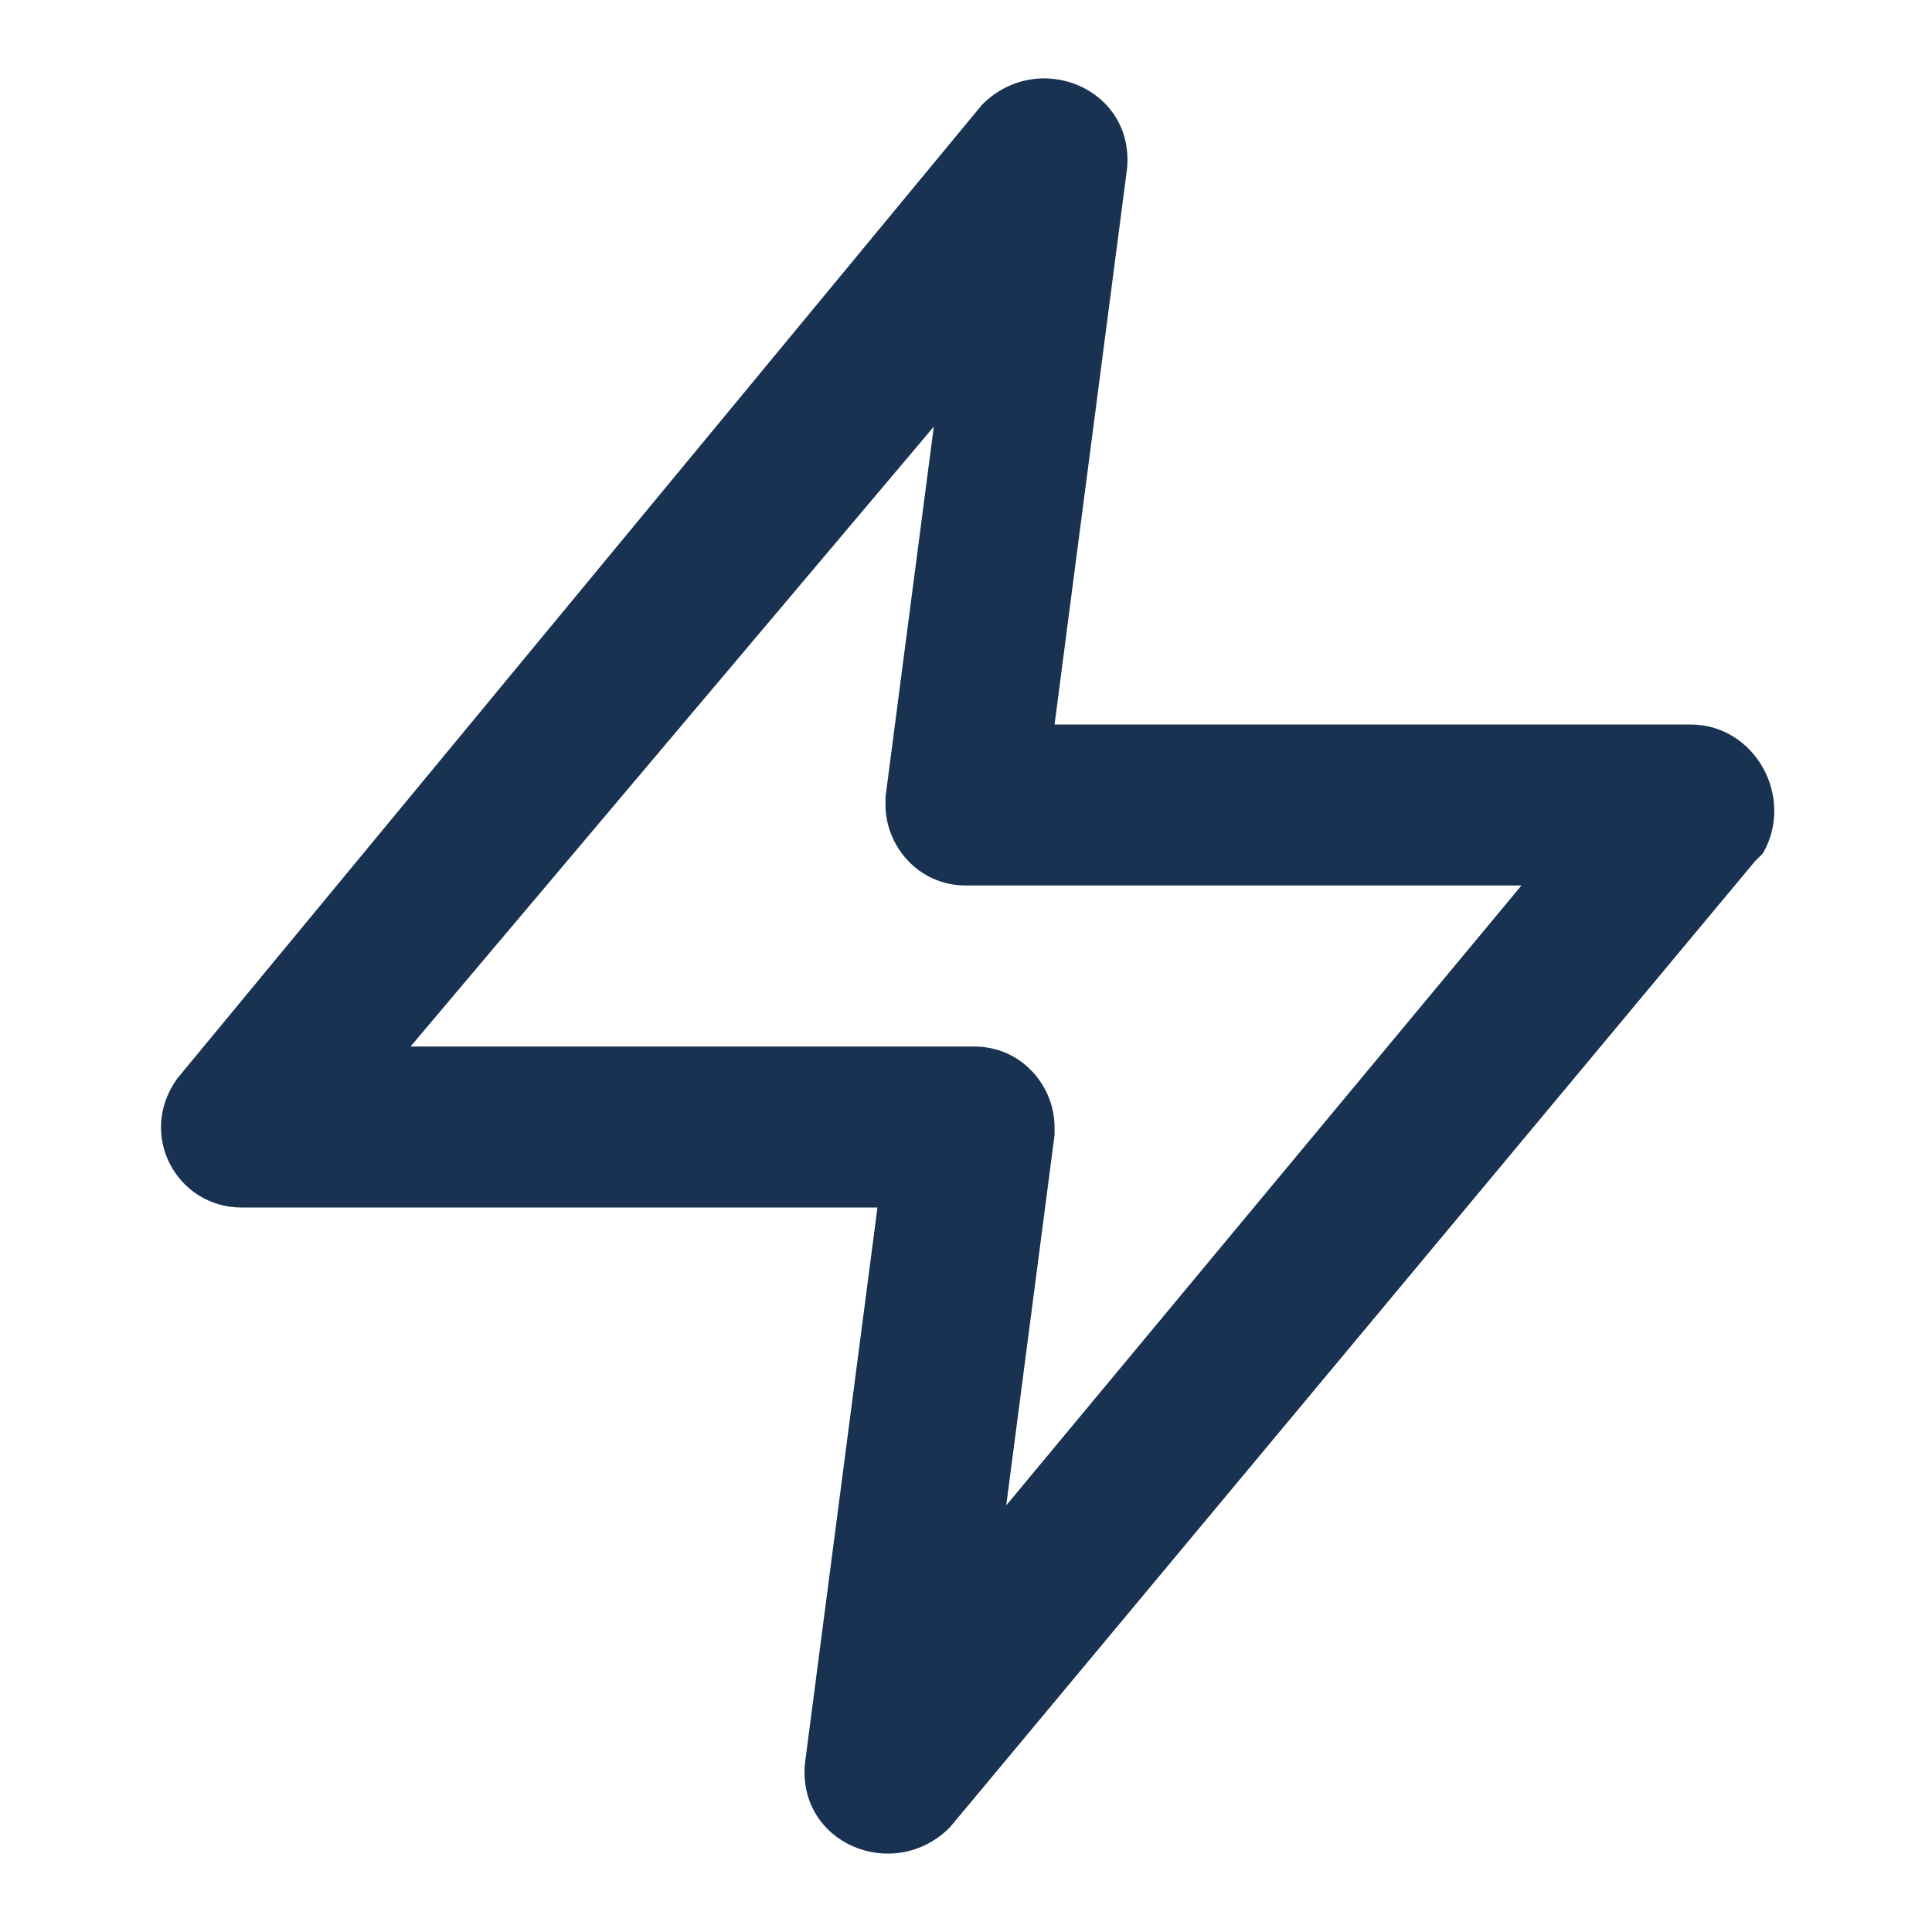
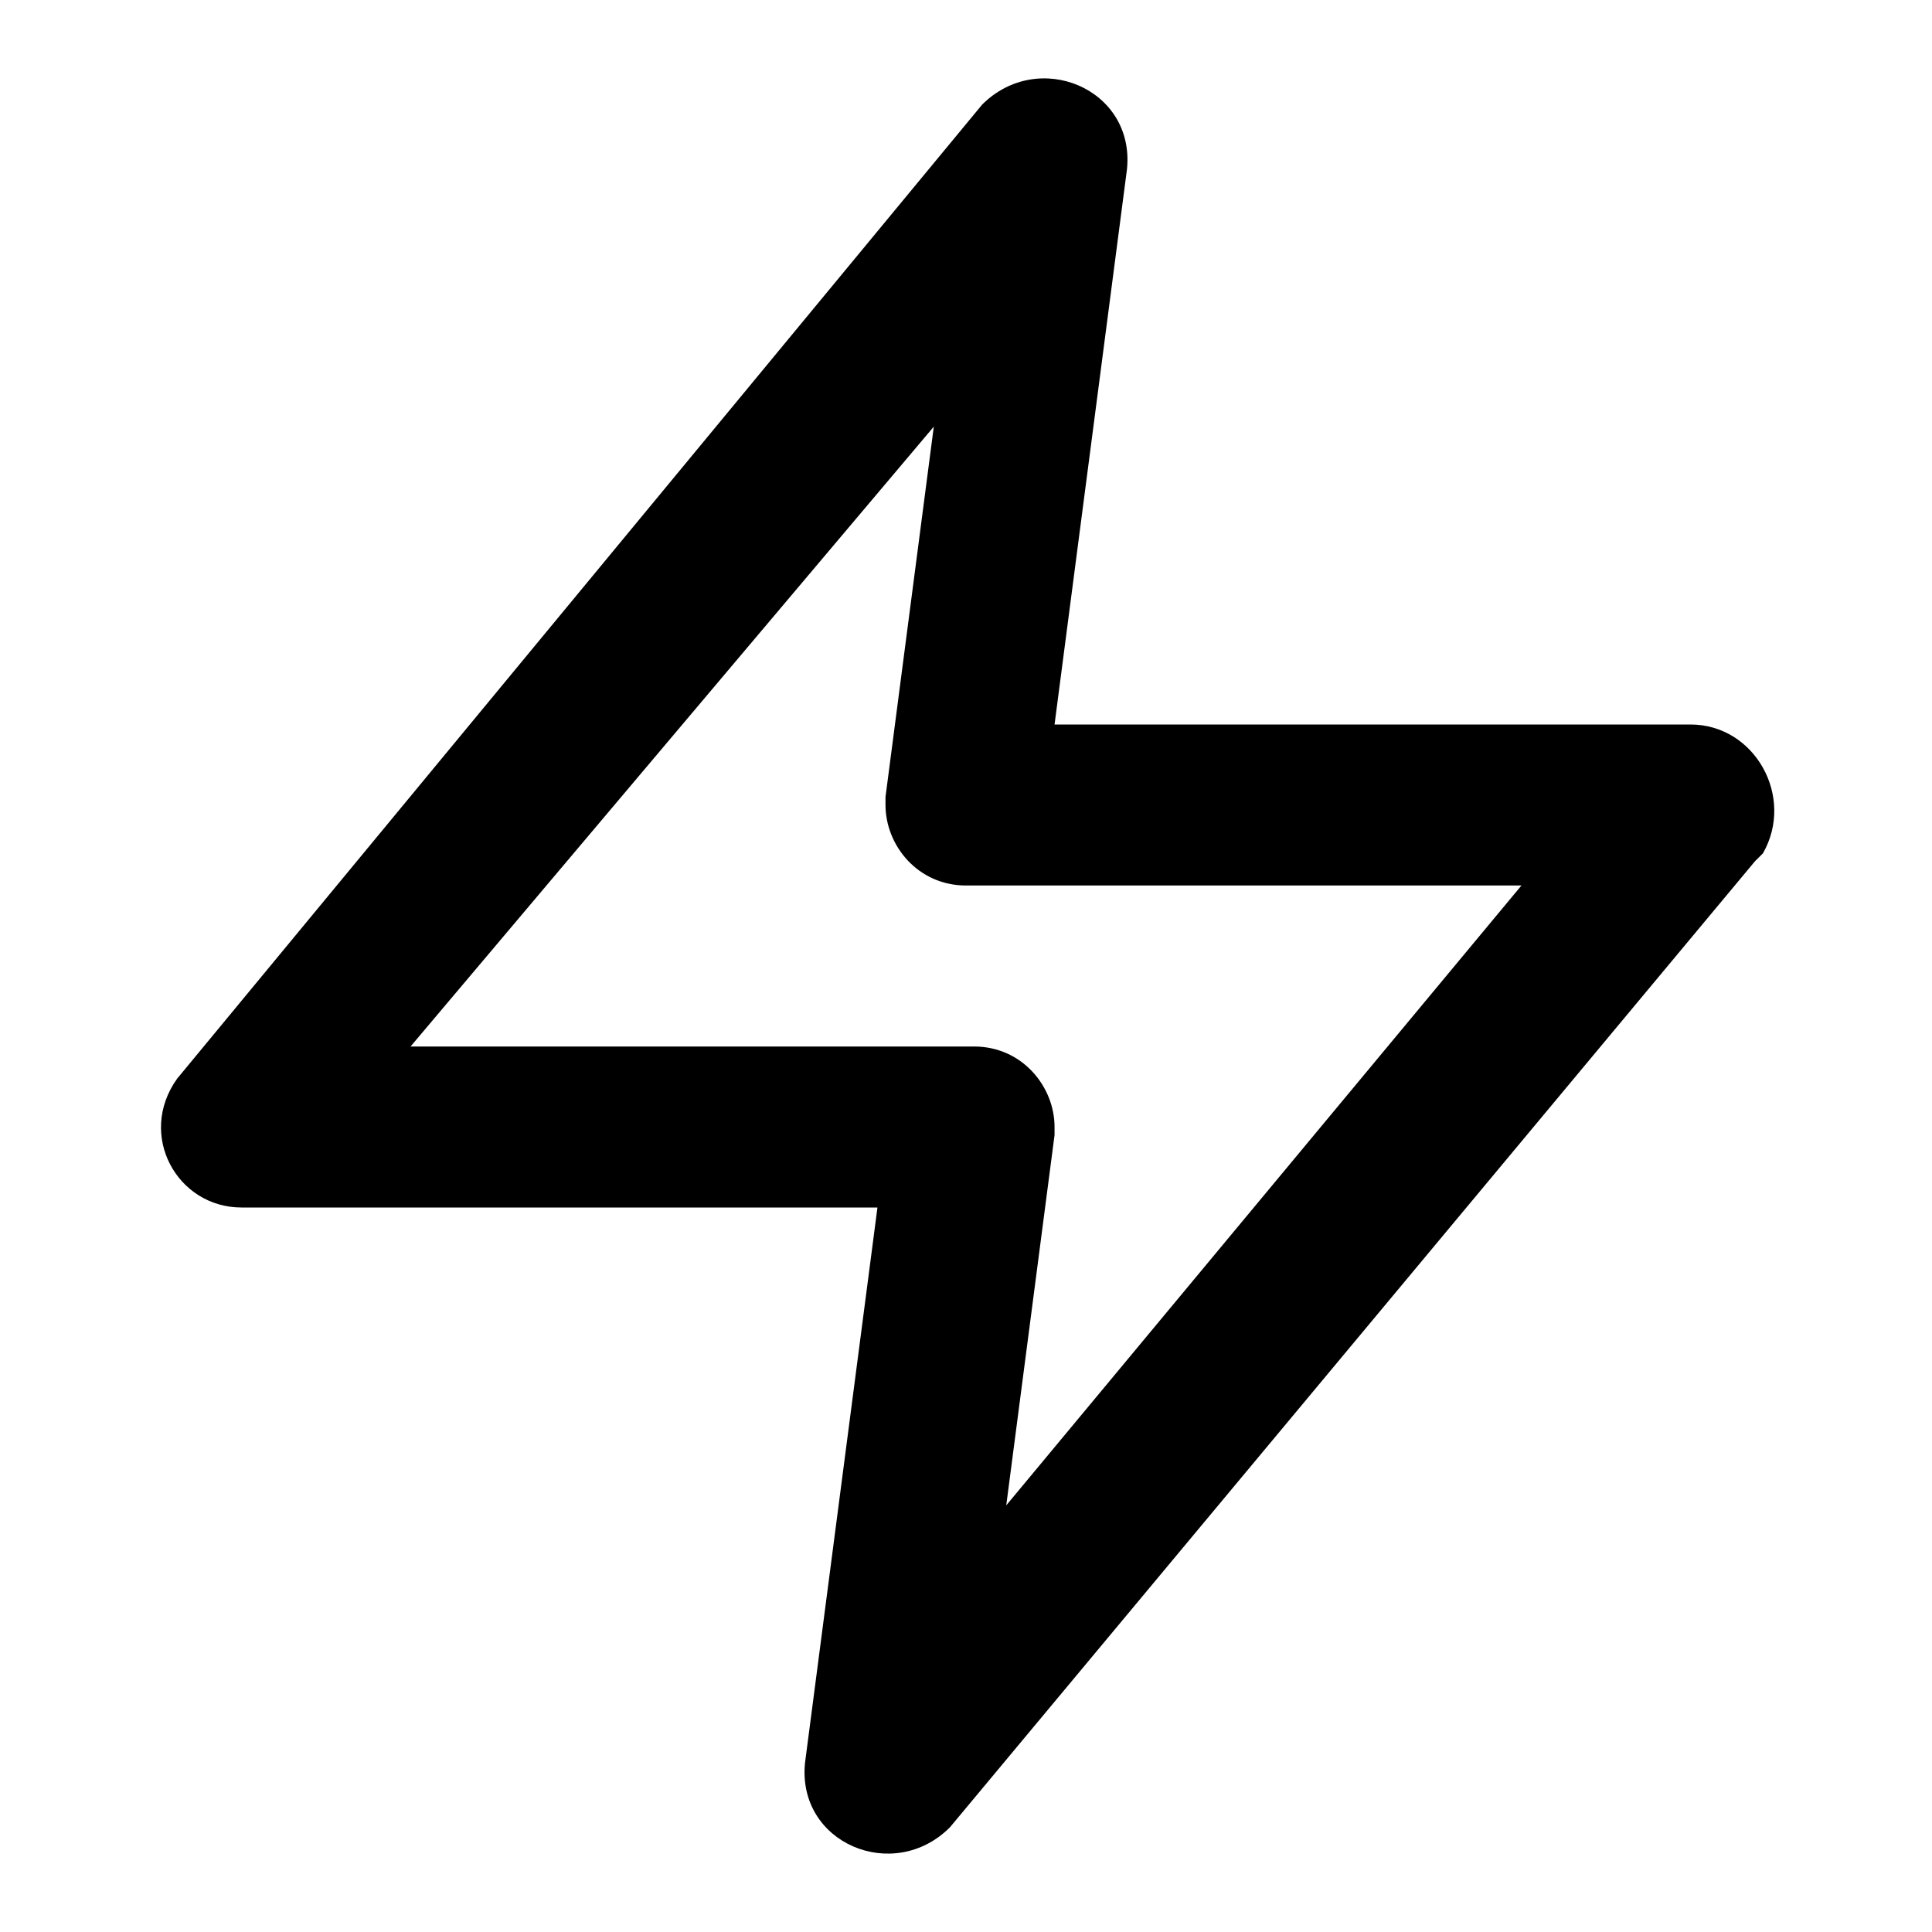
- <svg xmlns="http://www.w3.org/2000/svg" xmlns:xlink="http://www.w3.org/1999/xlink" version="1.1" id="Ebene_1" x="0px" y="0px" viewBox="0 0 24 24" style="enable-background:new 0 0 24 24;" xml:space="preserve">
-   <g>
-     <g>
-       <defs>
-         <path id="SVGID_1_" d="M2.2,13.4L2.2,13.4C1.7,14.1,2.2,15,3,15h7.9L10,21.9c-0.1,1,1.1,1.5,1.8,0.8l10-12l0.1-0.1     C22.3,9.9,21.8,9,21,9h-7.9L14,2.1c0.1-1-1.1-1.5-1.8-0.8L2.2,13.4L2.2,13.4z M11.6,5.3L11,9.9l0,0.1c0,0.5,0.4,1,1,1h6.9     l-6.4,7.7l0.6-4.6l0-0.1c0-0.5-0.4-1-1-1H5.1L11.6,5.3L11.6,5.3z" />
-       </defs>
-       <use xlink:href="#SVGID_1_" style="overflow:visible;fill-rule:evenodd;clip-rule:evenodd;fill:#193251;" />
-       <clipPath id="SVGID_2_">
-         <use xlink:href="#SVGID_1_" style="overflow:visible;" />
-       </clipPath>
-     </g>
-   </g>
+ <svg xmlns="http://www.w3.org/2000/svg" fill="currentcolor" version="1.1" viewBox="0 0 24 24">
+   <path d="M2.2,13.4L2.2,13.4C1.7,14.1,2.2,15,3,15h7.9L10,21.9c-0.1,1,1.1,1.5,1.8,0.8l10-12l0.1-0.1                C22.3,9.9,21.8,9,21,9h-7.9L14,2.1c0.1-1-1.1-1.5-1.8-0.8L2.2,13.4L2.2,13.4z M11.6,5.3L11,9.9l0,0.1c0,0.5,0.4,1,1,1h6.9                l-6.4,7.7l0.6-4.6l0-0.1c0-0.5-0.4-1-1-1H5.1L11.6,5.3L11.6,5.3z" />
</svg>
